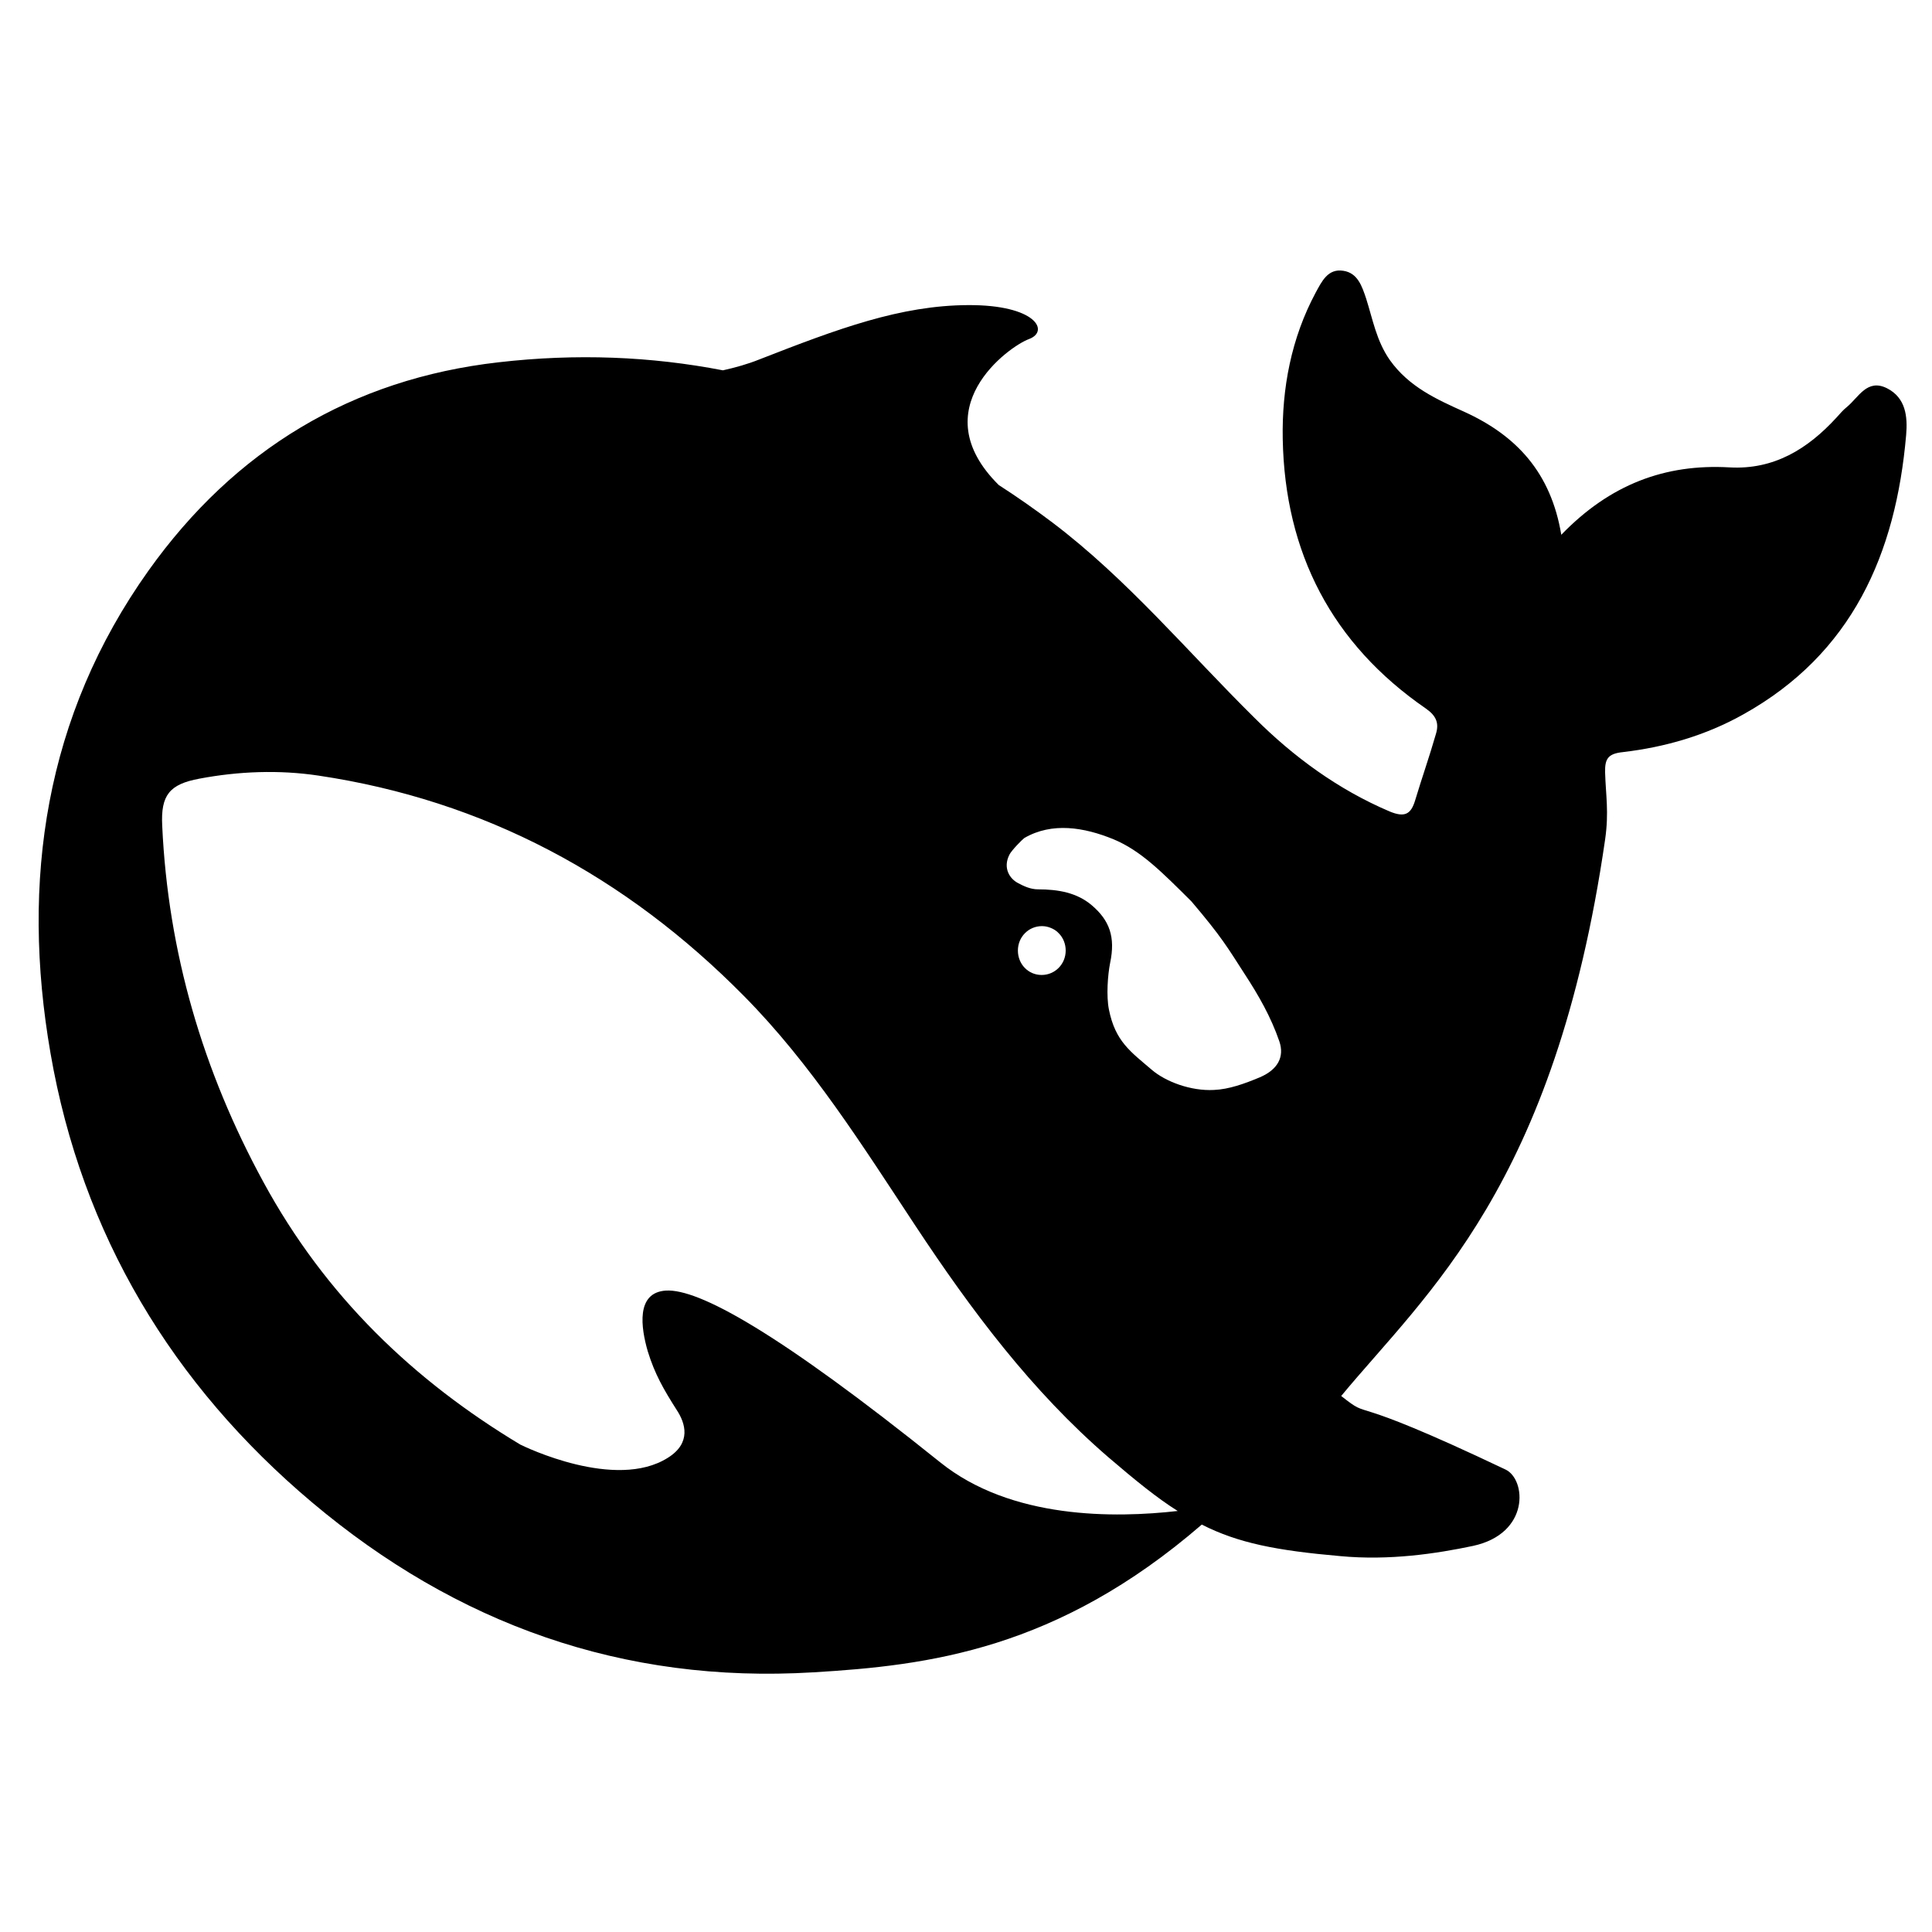
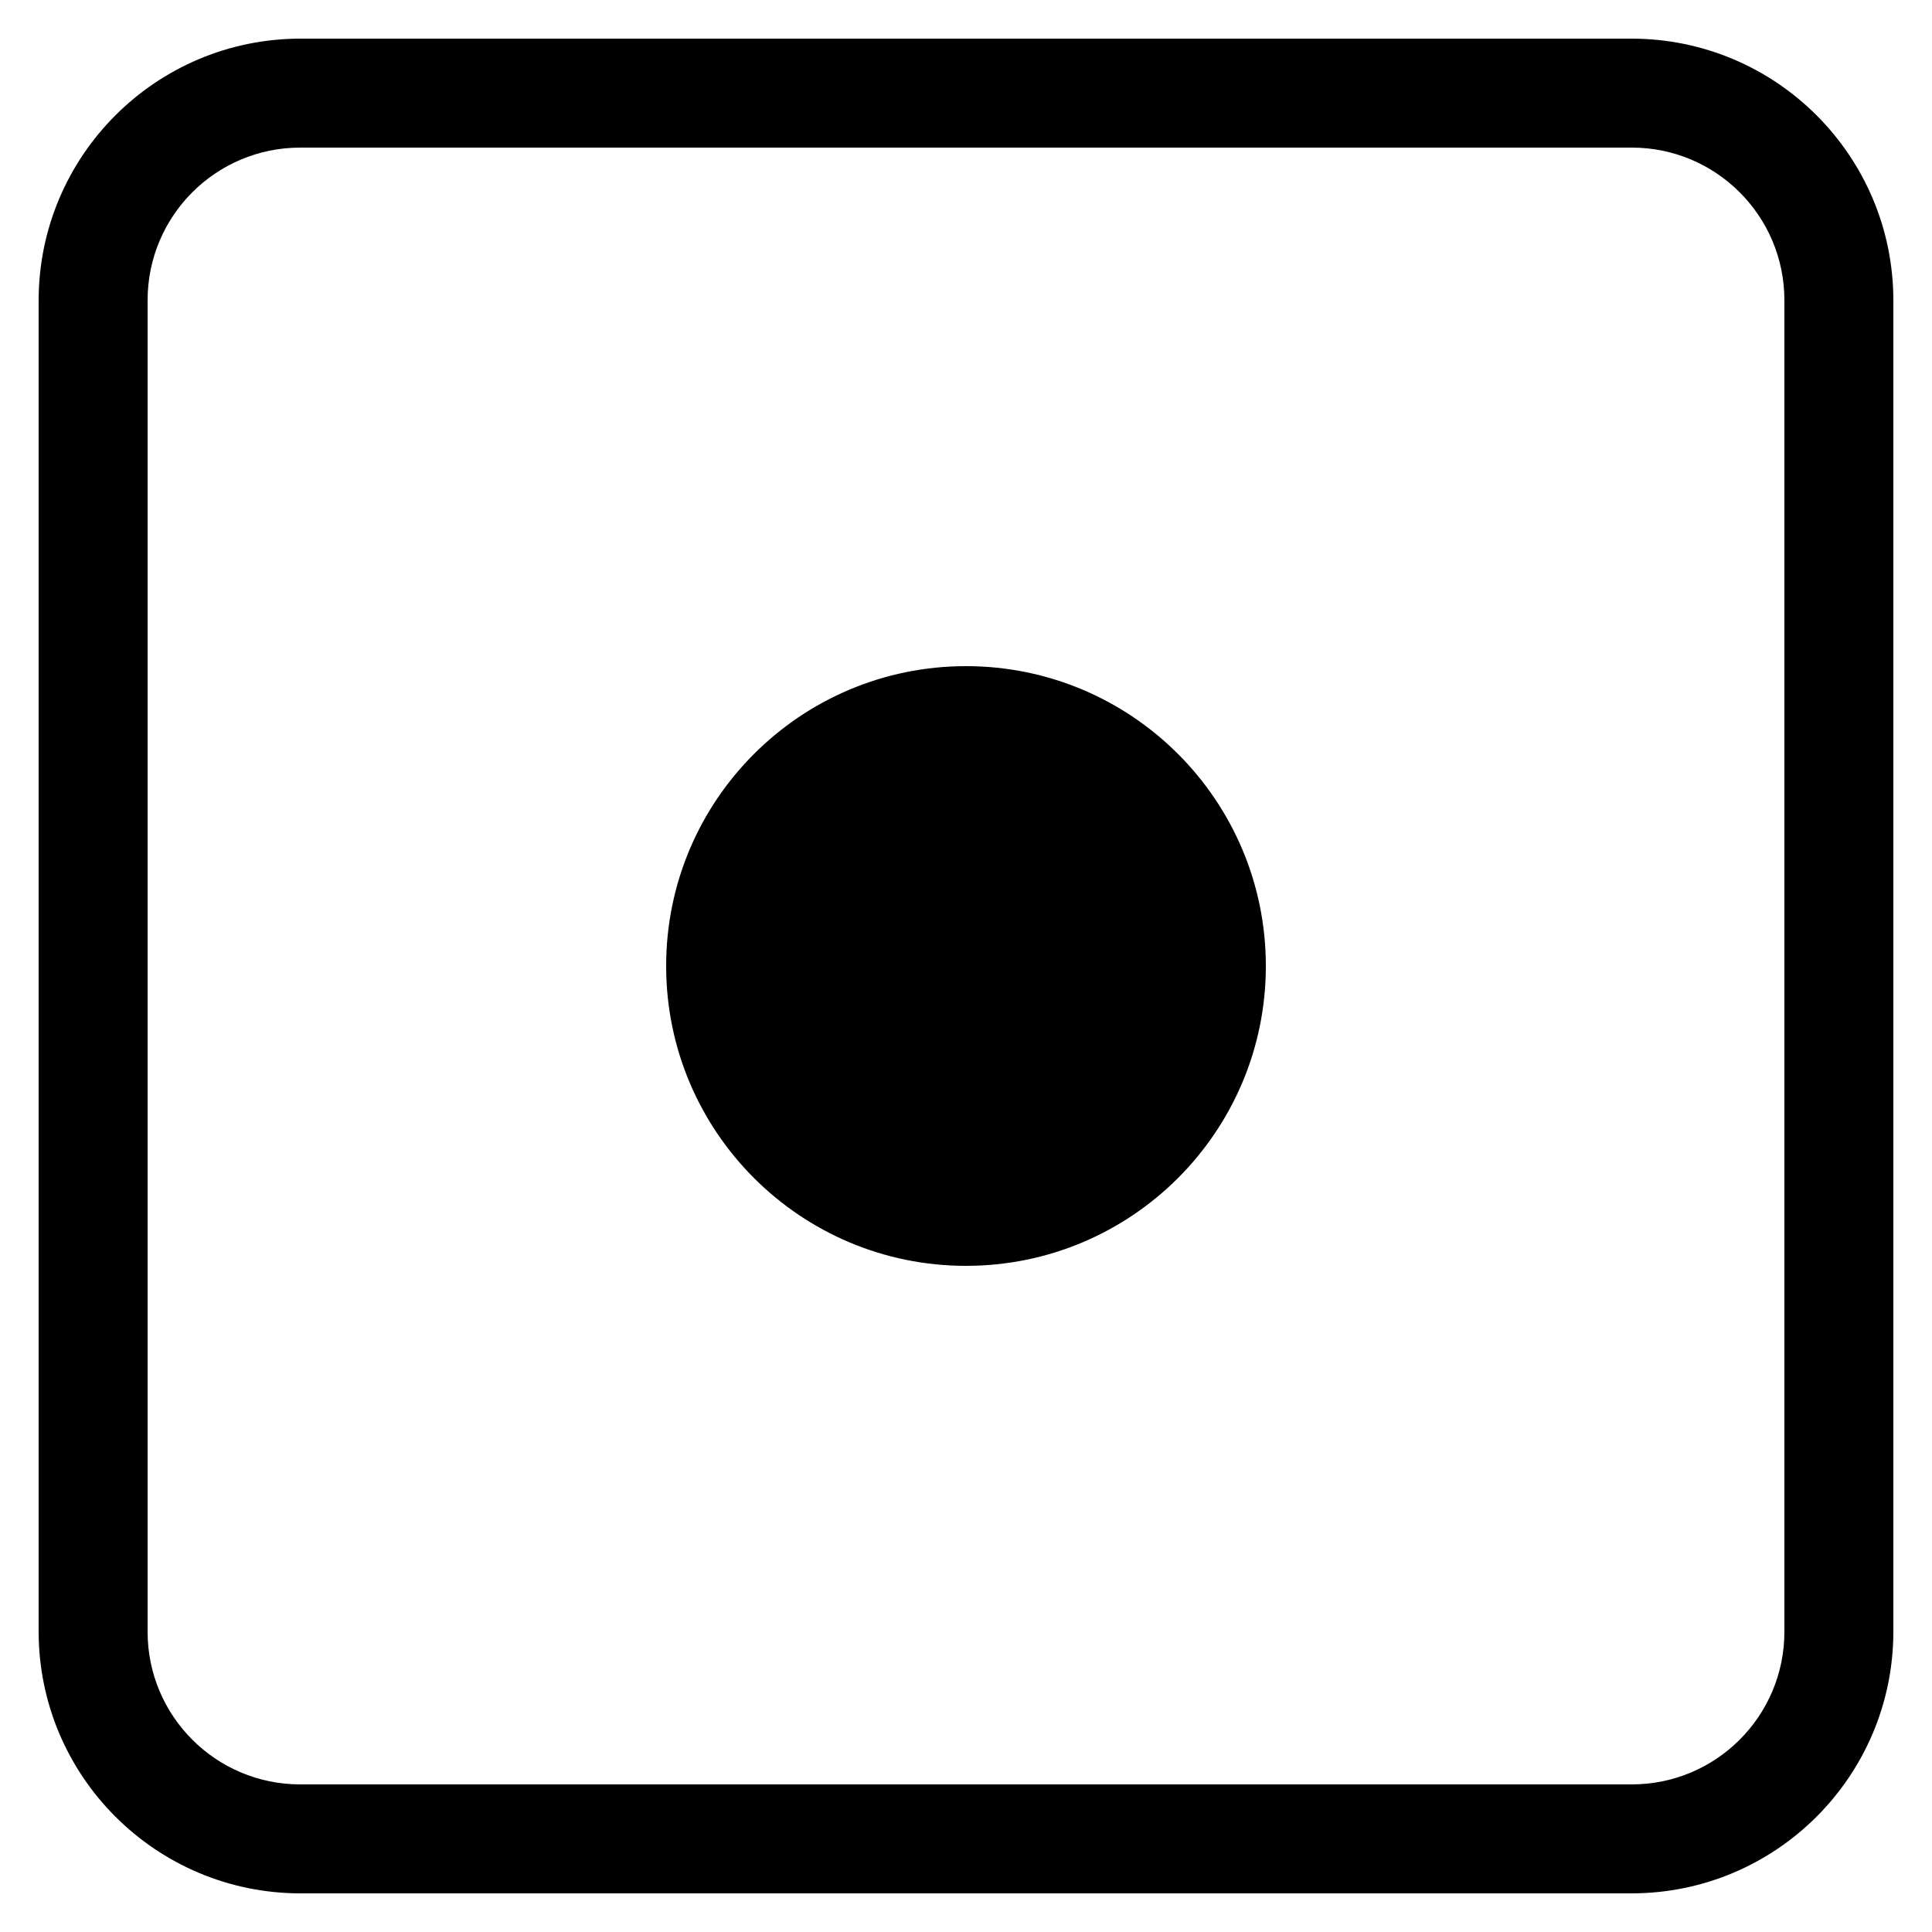
<svg xmlns="http://www.w3.org/2000/svg" width="50" height="50" viewBox="0 0 50 50" fill="none">
-   <path id="path" d="M48.835 10.048C48.323 9.792 48.102 10.28 47.803 10.528C47.701 10.608 47.614 10.712 47.527 10.808C46.779 11.624 45.905 12.16 44.762 12.096C43.092 12 41.666 12.536 40.406 13.84C40.138 12.232 39.248 11.272 37.893 10.656C37.184 10.336 36.467 10.016 35.97 9.32C35.623 8.824 35.529 8.272 35.356 7.728C35.246 7.4 35.135 7.064 34.765 7.008C34.363 6.944 34.206 7.288 34.048 7.576C33.418 8.752 33.173 10.048 33.197 11.36C33.252 14.312 34.474 16.664 36.9 18.336C37.176 18.528 37.247 18.72 37.16 19C36.995 19.576 36.797 20.136 36.624 20.712C36.514 21.08 36.349 21.16 35.962 21C34.631 20.432 33.481 19.592 32.464 18.576C30.739 16.872 29.179 14.992 27.233 13.52C26.776 13.176 26.319 12.856 25.847 12.552C23.862 10.584 26.107 8.968 26.627 8.776C27.17 8.576 26.816 7.888 25.059 7.896C23.302 7.904 21.695 8.504 19.647 9.304C19.348 9.424 19.032 9.512 18.709 9.584C16.85 9.224 14.92 9.144 12.903 9.376C9.106 9.808 6.073 11.64 3.843 14.768C1.165 18.528 0.534 22.8 1.307 27.256C2.118 31.952 4.466 35.84 8.074 38.88C11.816 42.032 16.125 43.576 21.041 43.28C24.027 43.104 27.352 42.696 31.102 39.456C32.047 39.936 33.04 40.128 34.686 40.272C35.955 40.392 37.176 40.208 38.121 40.008C39.602 39.688 39.499 38.288 38.964 38.032C34.623 35.968 35.576 36.808 34.71 36.128C36.916 33.464 40.24 30.696 41.54 21.728C41.643 21.016 41.556 20.568 41.54 19.992C41.532 19.64 41.611 19.504 42.005 19.464C43.092 19.336 44.148 19.032 45.117 18.488C47.929 16.92 49.064 14.344 49.331 11.256C49.371 10.784 49.324 10.296 48.835 10.048ZM24.326 37.84C20.12 34.464 18.079 33.352 17.236 33.4C16.448 33.448 16.59 34.368 16.763 34.968C16.944 35.56 17.181 35.968 17.512 36.488C17.74 36.832 17.898 37.344 17.283 37.728C15.928 38.584 13.573 37.44 13.462 37.384C10.721 35.736 8.428 33.56 6.813 30.584C5.253 27.72 4.348 24.648 4.198 21.368C4.158 20.576 4.387 20.296 5.159 20.152C6.175 19.96 7.223 19.92 8.239 20.072C12.533 20.712 16.189 22.672 19.253 25.776C21.002 27.544 22.325 29.656 23.689 31.72C25.138 33.912 26.698 36 28.683 37.712C29.384 38.312 29.943 38.768 30.479 39.104C28.864 39.288 26.17 39.328 24.326 37.84ZM26.343 24.6C26.343 24.248 26.619 23.968 26.966 23.968C27.044 23.968 27.115 23.984 27.178 24.008C27.265 24.04 27.344 24.088 27.407 24.16C27.517 24.272 27.58 24.432 27.58 24.6C27.58 24.952 27.304 25.232 26.957 25.232C26.611 25.232 26.343 24.952 26.343 24.6ZM32.606 27.88C32.205 28.048 31.803 28.192 31.416 28.208C30.818 28.24 30.164 27.992 29.81 27.688C29.258 27.216 28.864 26.952 28.699 26.128C28.628 25.776 28.668 25.232 28.73 24.92C28.872 24.248 28.714 23.816 28.25 23.424C27.872 23.104 27.391 23.016 26.863 23.016C26.666 23.016 26.485 22.928 26.351 22.856C26.13 22.744 25.949 22.464 26.123 22.12C26.178 22.008 26.446 21.736 26.509 21.688C27.226 21.272 28.053 21.408 28.817 21.72C29.526 22.016 30.061 22.56 30.834 23.328C31.622 24.256 31.763 24.512 32.212 25.208C32.567 25.752 32.89 26.312 33.11 26.952C33.245 27.352 33.071 27.68 32.606 27.88Z" fill="#000" fill-opacity="1" fill-rule="nonzero" />
+   <path d="M7.78 1H42.22A6.78 6.78 0 0 1 49 7.78V42.22A6.78 6.78 0 0 1 42.22 49H7.78A6.78 6.78 0 0 1 1 42.22V7.78A6.78 6.78 0 0 1 7.78 1ZM7.77 3.82H42.23A3.95 3.95 0 0 1 46.18 7.77V42.23A3.95 3.95 0 0 1 42.23 46.18H7.77A3.95 3.95 0 0 1 3.82 42.23V7.77A3.95 3.95 0 0 1 7.77 3.82ZM17.24 25A7.76 7.76 0 1 0 32.76 25A7.76 7.76 0 1 0 17.24 25Z" fill-rule="evenodd" fill="#000" />
</svg>
